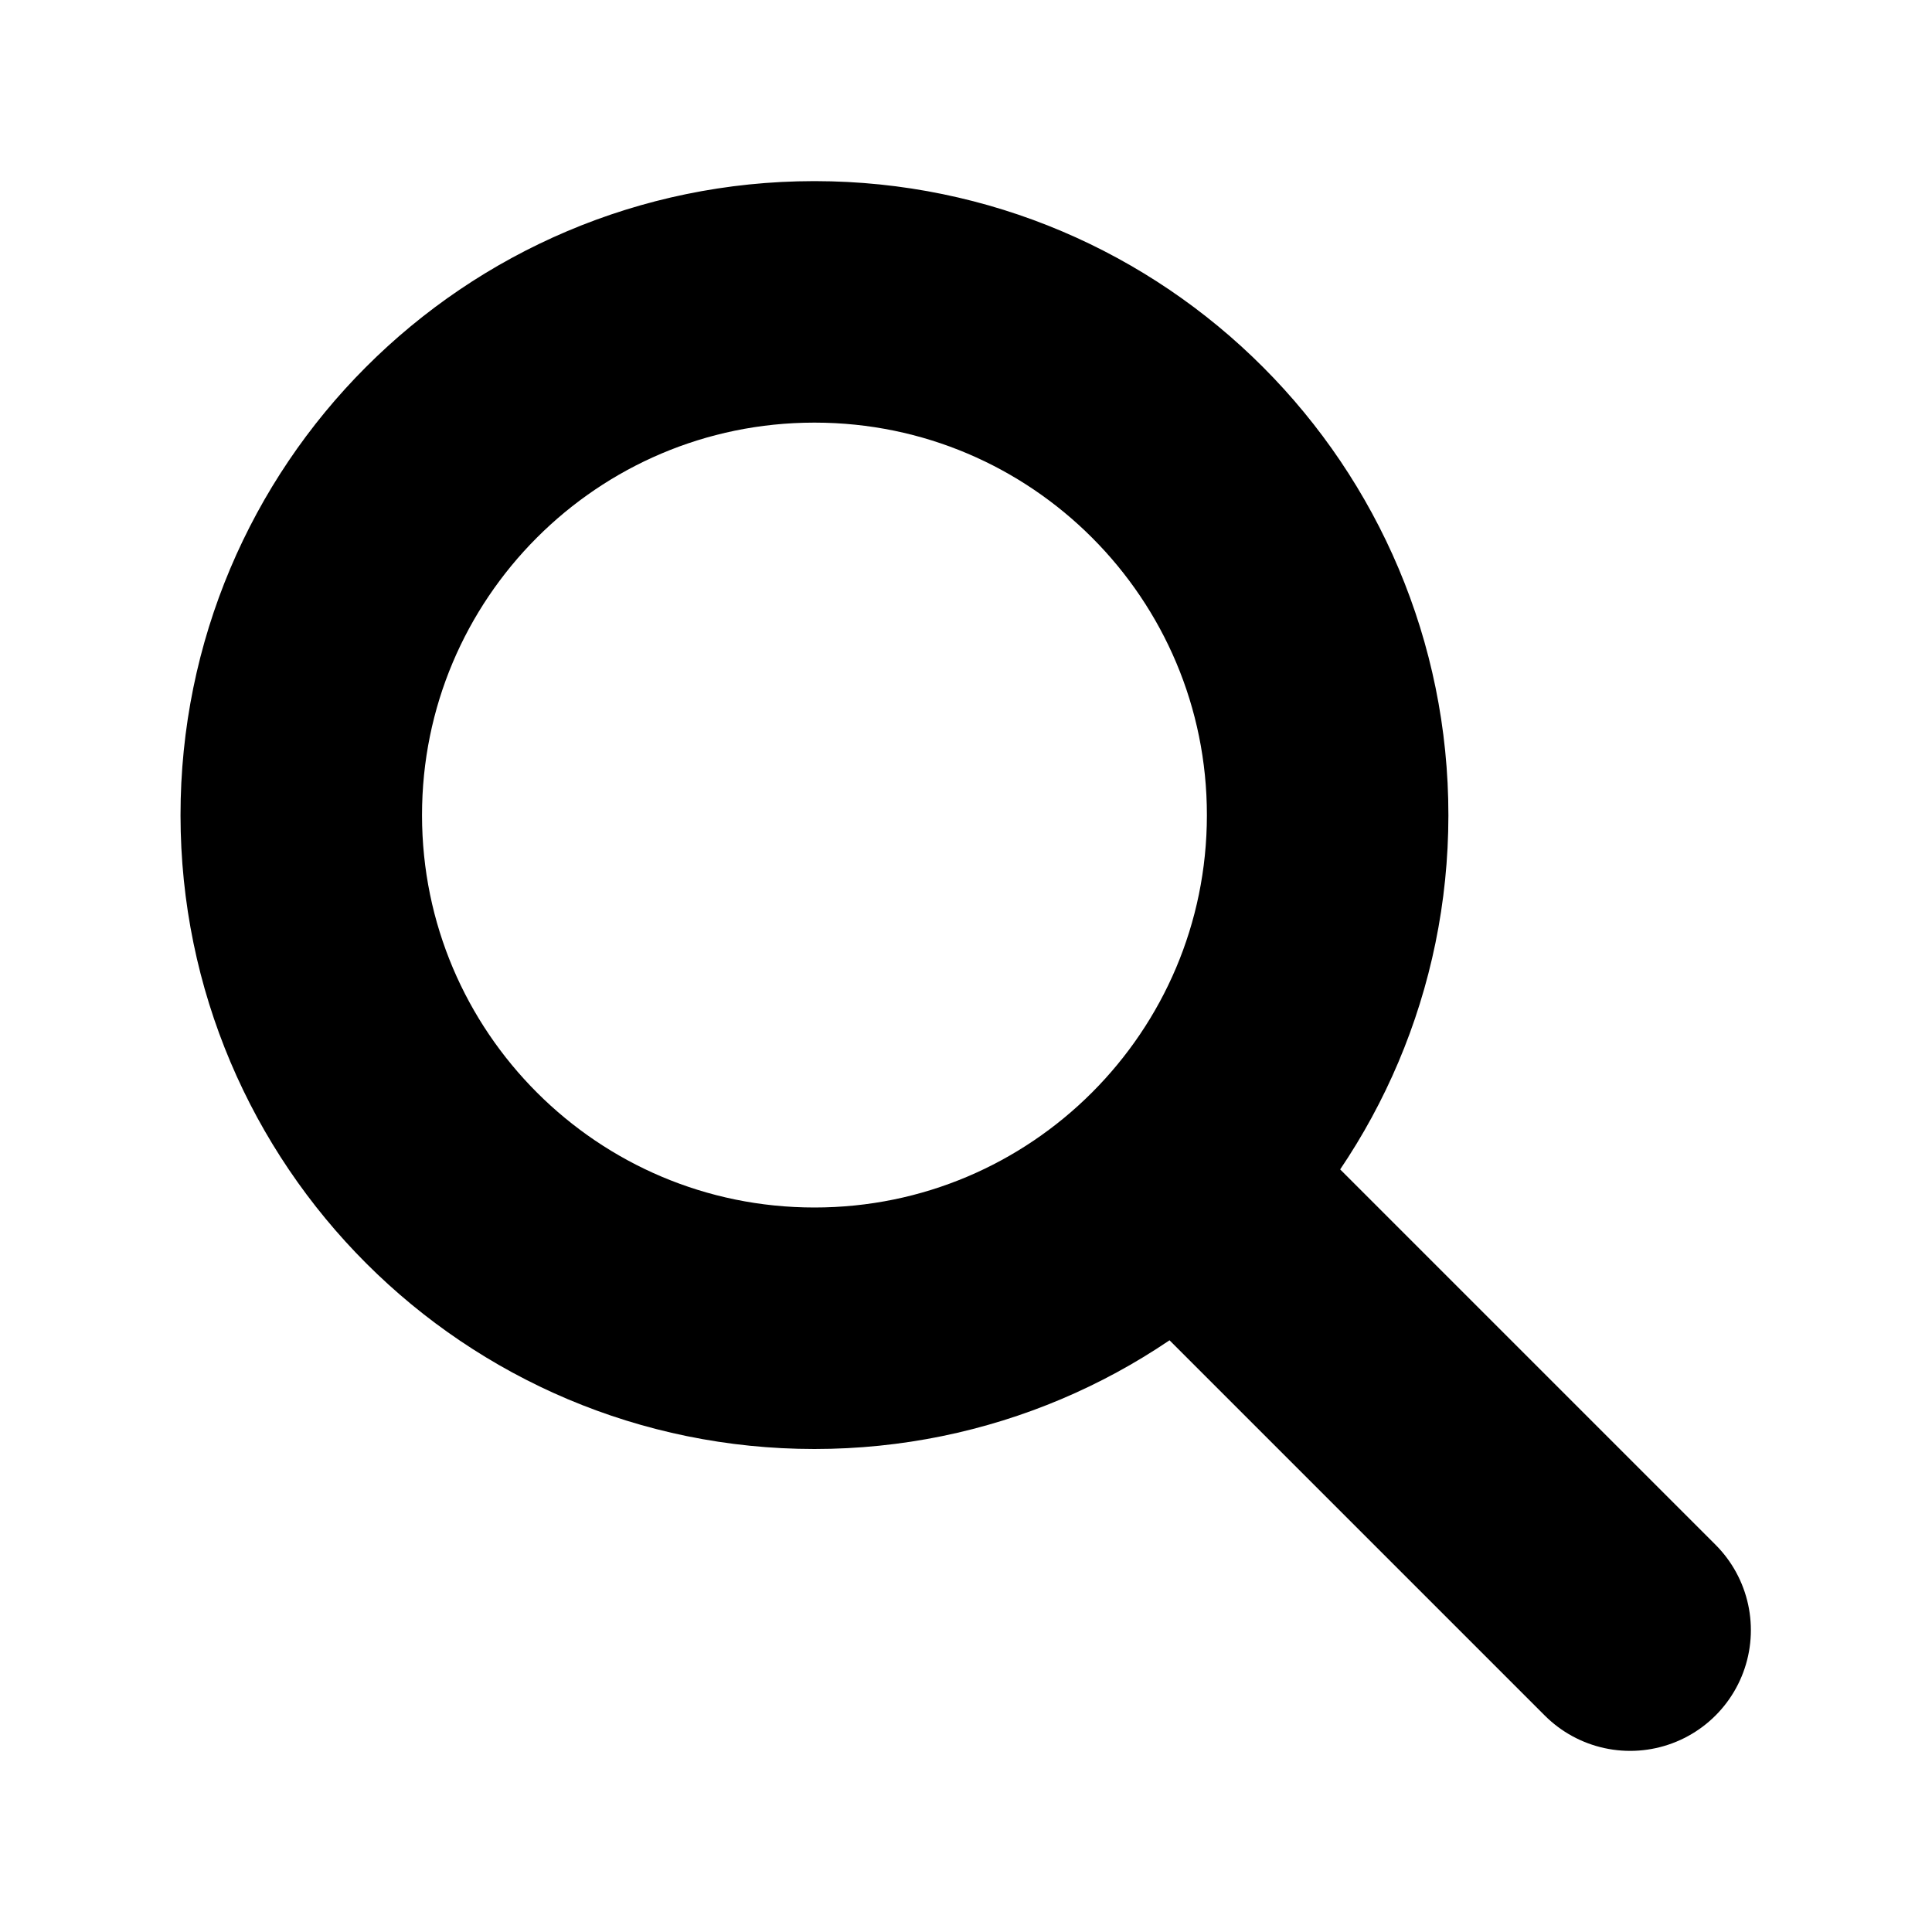
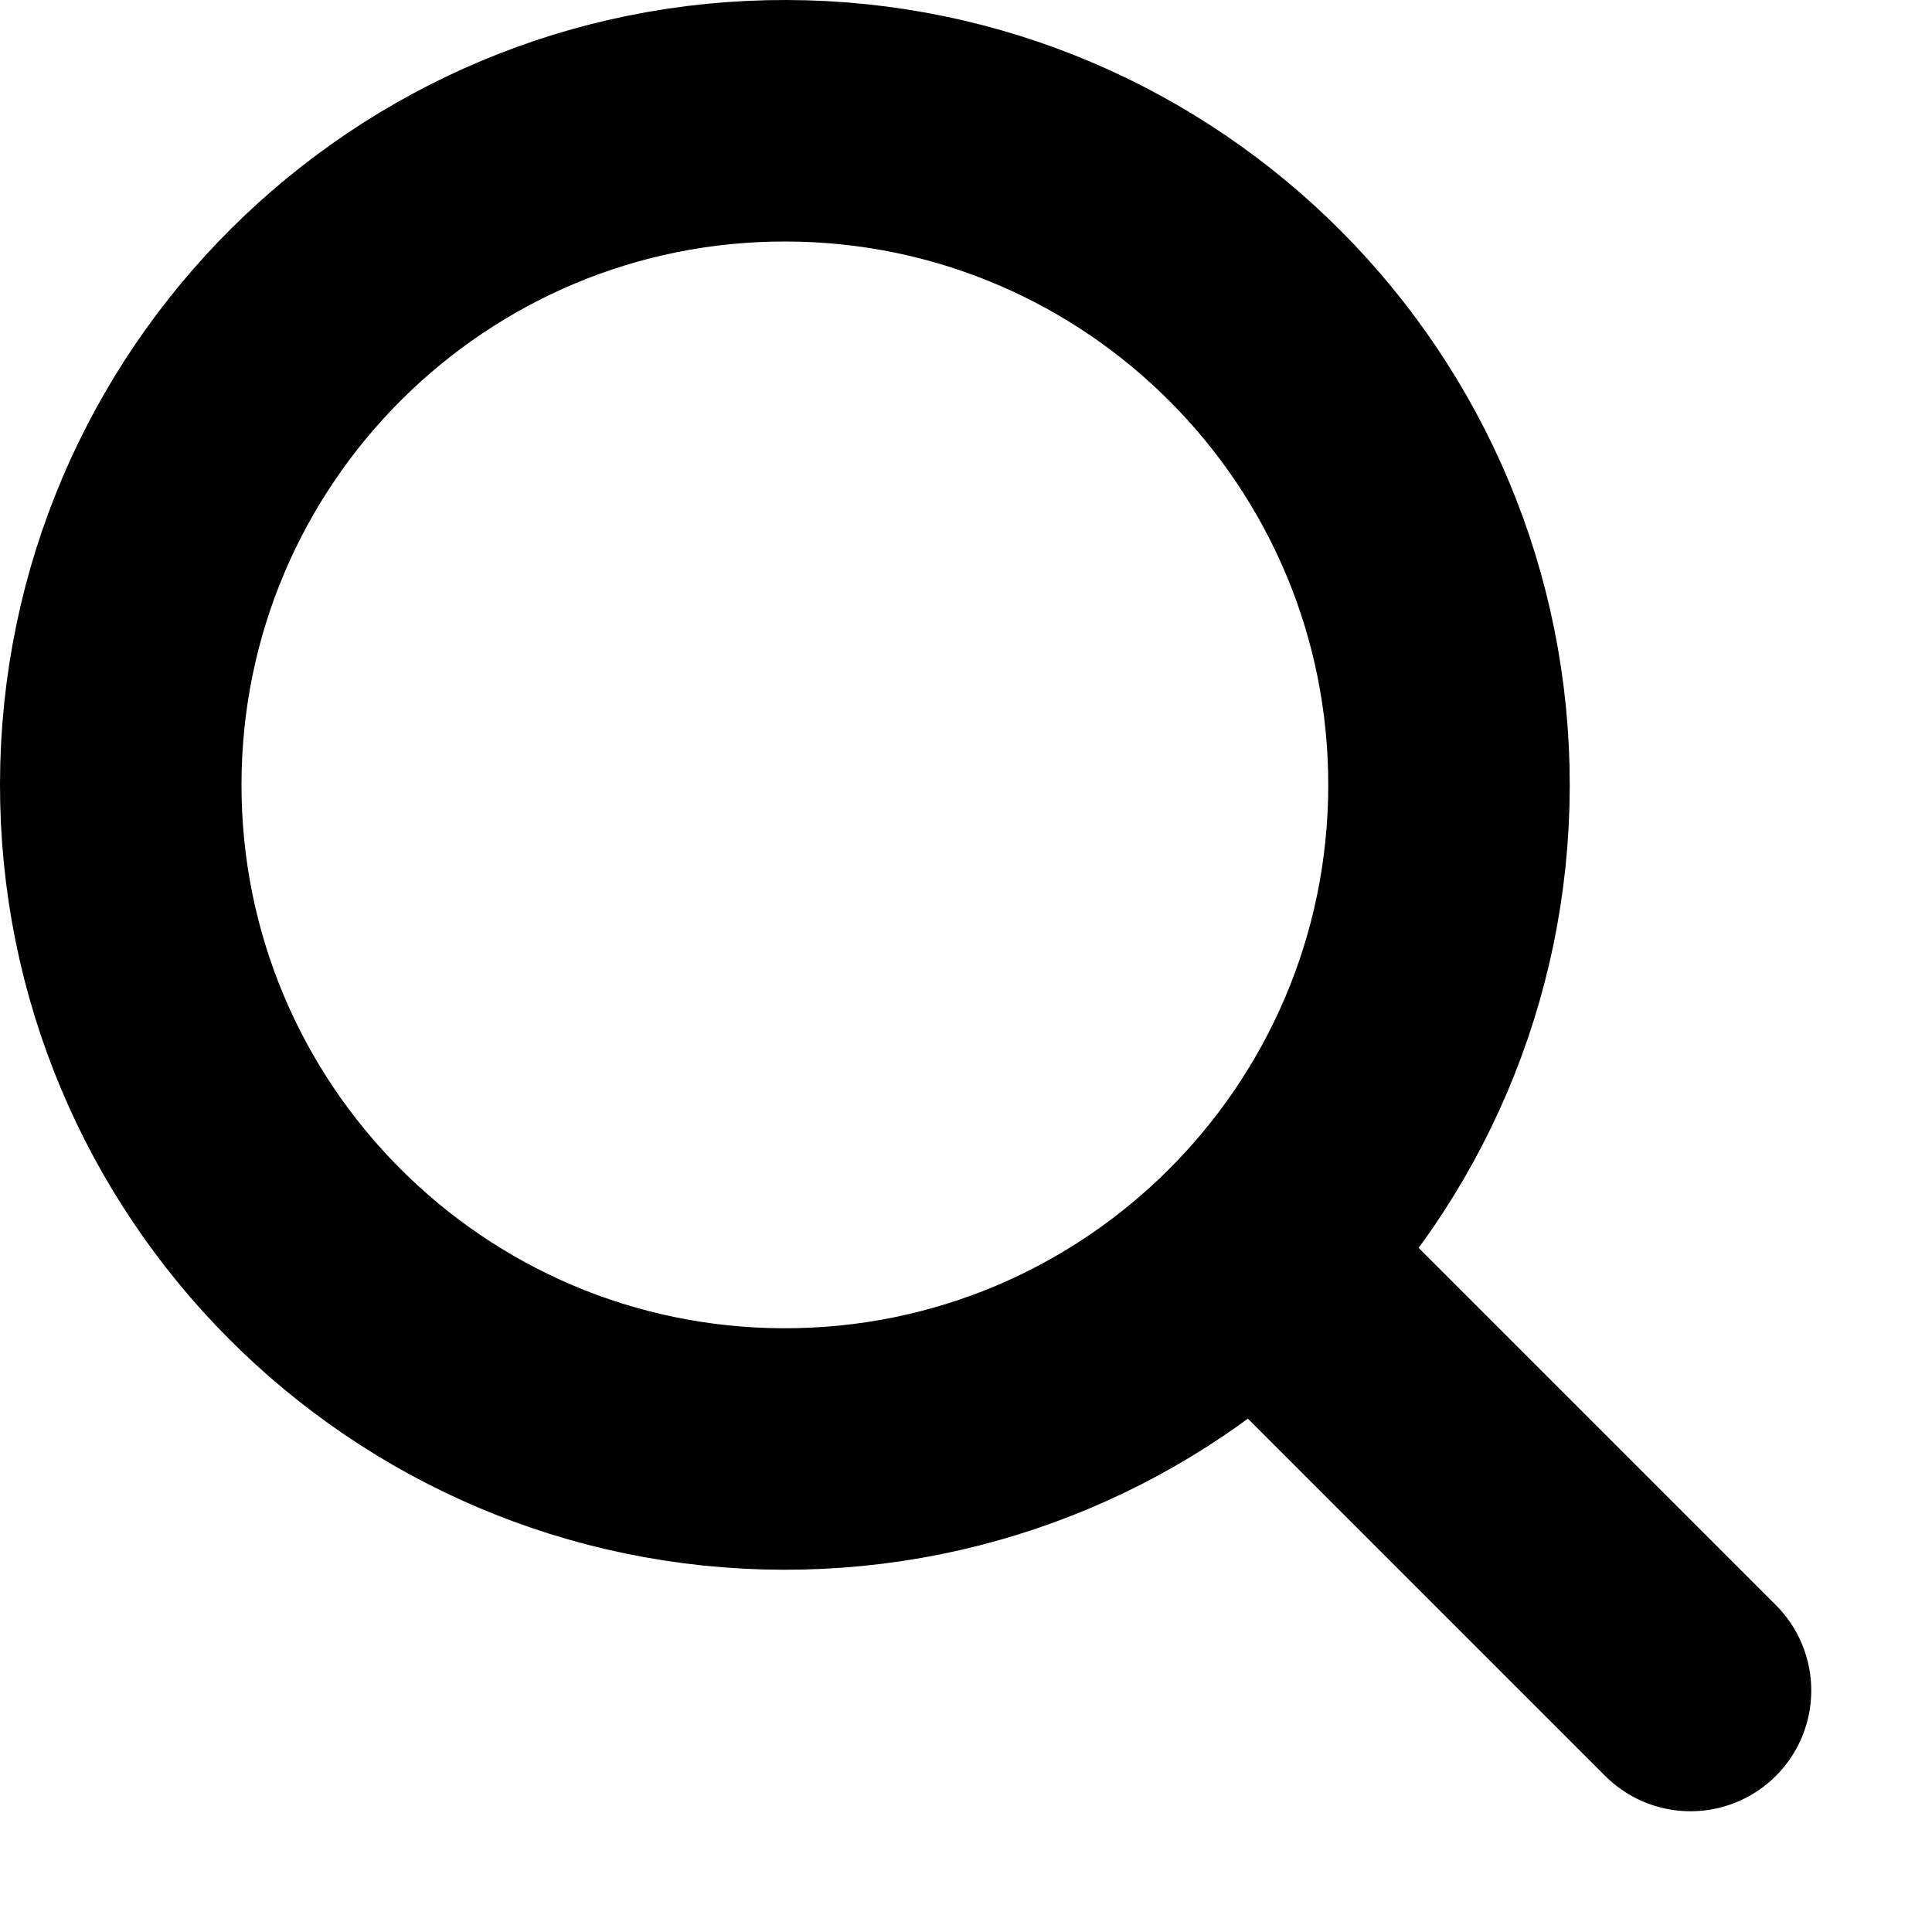
- <svg xmlns="http://www.w3.org/2000/svg" xmlns:ns1="https://www.gtk.org/grappa" ns1:rendering="symbolic" ns1:version="1" ns1:state-names="outline empty" ns1:state="0" width="16" height="16">
-   <path id="path0" class="transparent-fill" fill="none" stroke="rgb(0,0,0)" stroke-width="2" stroke-linecap="round" stroke-linejoin="round" d="M 6.75 2.5 A 4.25 4.25 0 1 1 6.74 2.5" ns1:stroke-minwidth="25%" ns1:stroke-maxwidth="150%" ns1:stroke="foreground" ns1:states="outline">
-   </path>
-   <path id="path1" class="transparent-fill" fill="none" stroke="rgb(0,0,0)" stroke-width="2" stroke-linecap="round" stroke-linejoin="round" d="M 9.8 9.8 L 13.5 13.5" ns1:stroke-minwidth="25%" ns1:stroke-maxwidth="200%" ns1:stroke="foreground" ns1:states="outline">
+ <svg xmlns="http://www.w3.org/2000/svg" xmlns:ns1="https://www.gtk.org/grappa" ns1:rendering="symbolic" ns1:version="1" ns1:state="0" width="16" height="16" ns1:state-names="outline empty">
+   <path id="path0" fill="none" stroke="rgb(0,0,0)" ns1:stroke="foreground" stroke-width="2" stroke-linecap="round" stroke-linejoin="round" d="M 14 14 L 10.389 10.389 M 12 6.514 C 11.992 9.551, 9.524 12.008, 6.486 12 C 3.449 11.992, 0.992 9.524, 1 6.486 C 1.008 3.449, 3.476 0.992, 6.514 1 C 9.551 1.008, 12.008 3.476, 12 6.514 Z" class="transparent-fill foreground-stroke" ns1:states="outline" ns1:stroke-minwidth="25%" ns1:stroke-maxwidth="150%">
  </path>
</svg>
